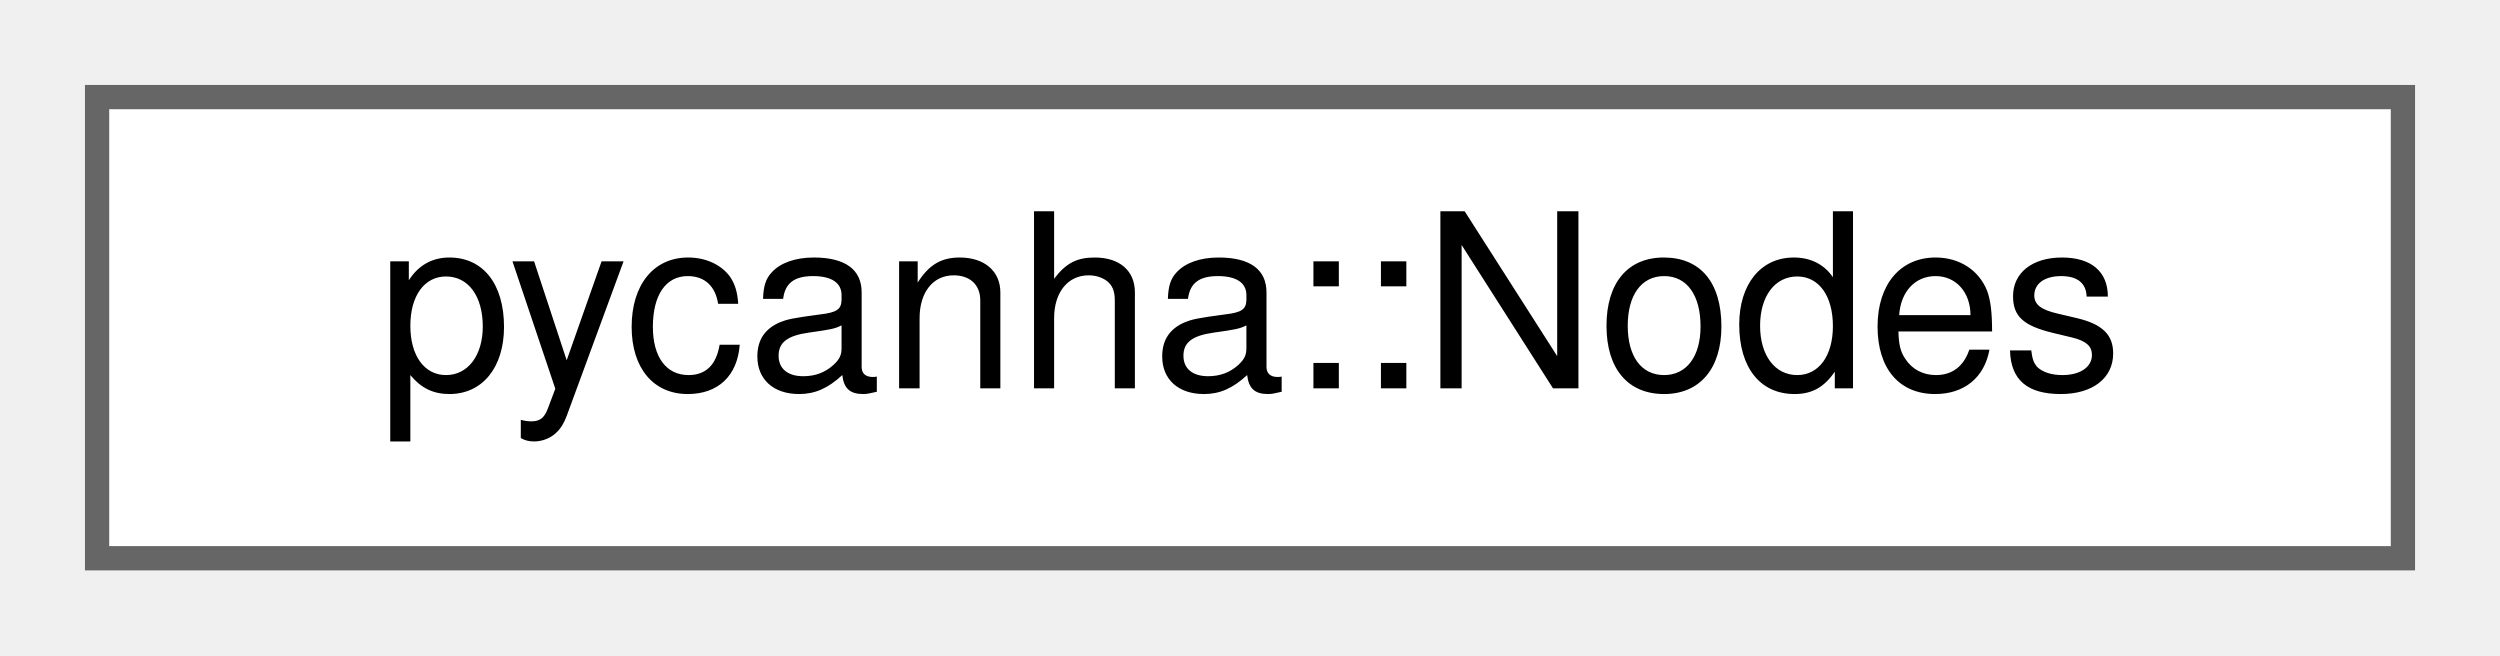
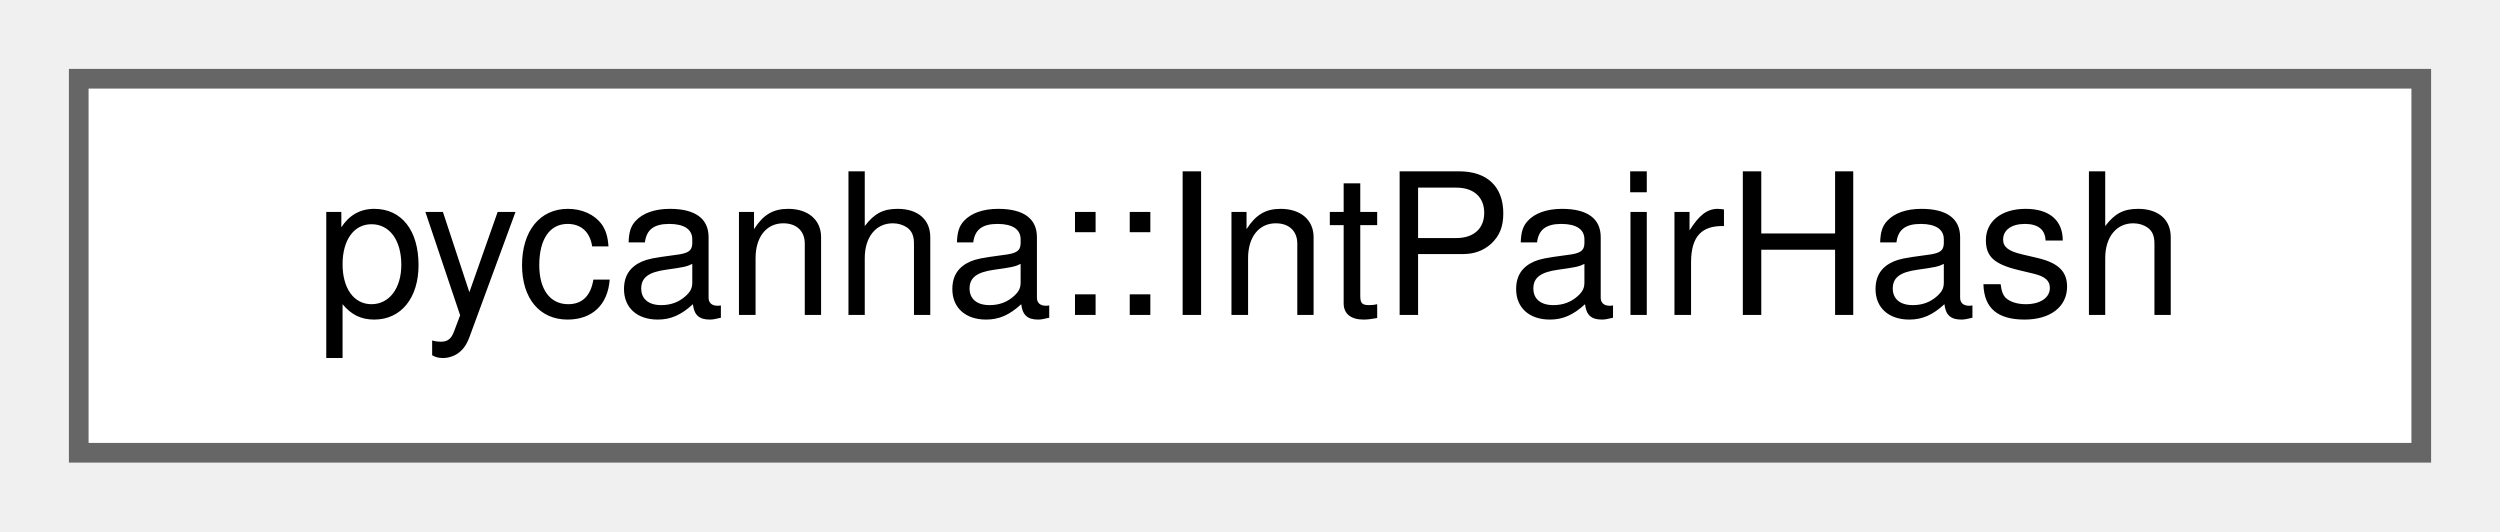
- <svg xmlns="http://www.w3.org/2000/svg" xmlns:xlink="http://www.w3.org/1999/xlink" width="103pt" height="27pt" viewBox="0.00 0.00 103.00 27.00">
+ <svg xmlns="http://www.w3.org/2000/svg" xmlns:xlink="http://www.w3.org/1999/xlink" width="127pt" height="27pt" viewBox="0.00 0.00 127.00 27.00">
  <g id="graph0" class="graph" transform="scale(1 1) rotate(0) translate(4 23)">
    <g id="Node000000" class="node">
      <g id="a_Node000000">
-         <a xlink:href="classpycanha_1_1Nodes.html" target="_top" xlink:title=" ">
-           <polygon fill="white" stroke="#666666" points="95,-19 0,-19 0,0 95,0 95,-19" />
-           <text text-anchor="middle" x="47.5" y="-7" font-family="Helvetica,sans-Serif" font-size="10.00">pycanha::Nodes</text>
+         <a xlink:href="structpycanha_1_1IntPairHash.html" target="_top" xlink:title=" ">
+           <polygon fill="white" stroke="#666666" points="119,-19 0,-19 0,0 119,0 119,-19" />
+           <text text-anchor="middle" x="59.5" y="-7" font-family="Helvetica,sans-Serif" font-size="10.00">pycanha::IntPairHash</text>
        </a>
      </g>
    </g>
  </g>
</svg>
